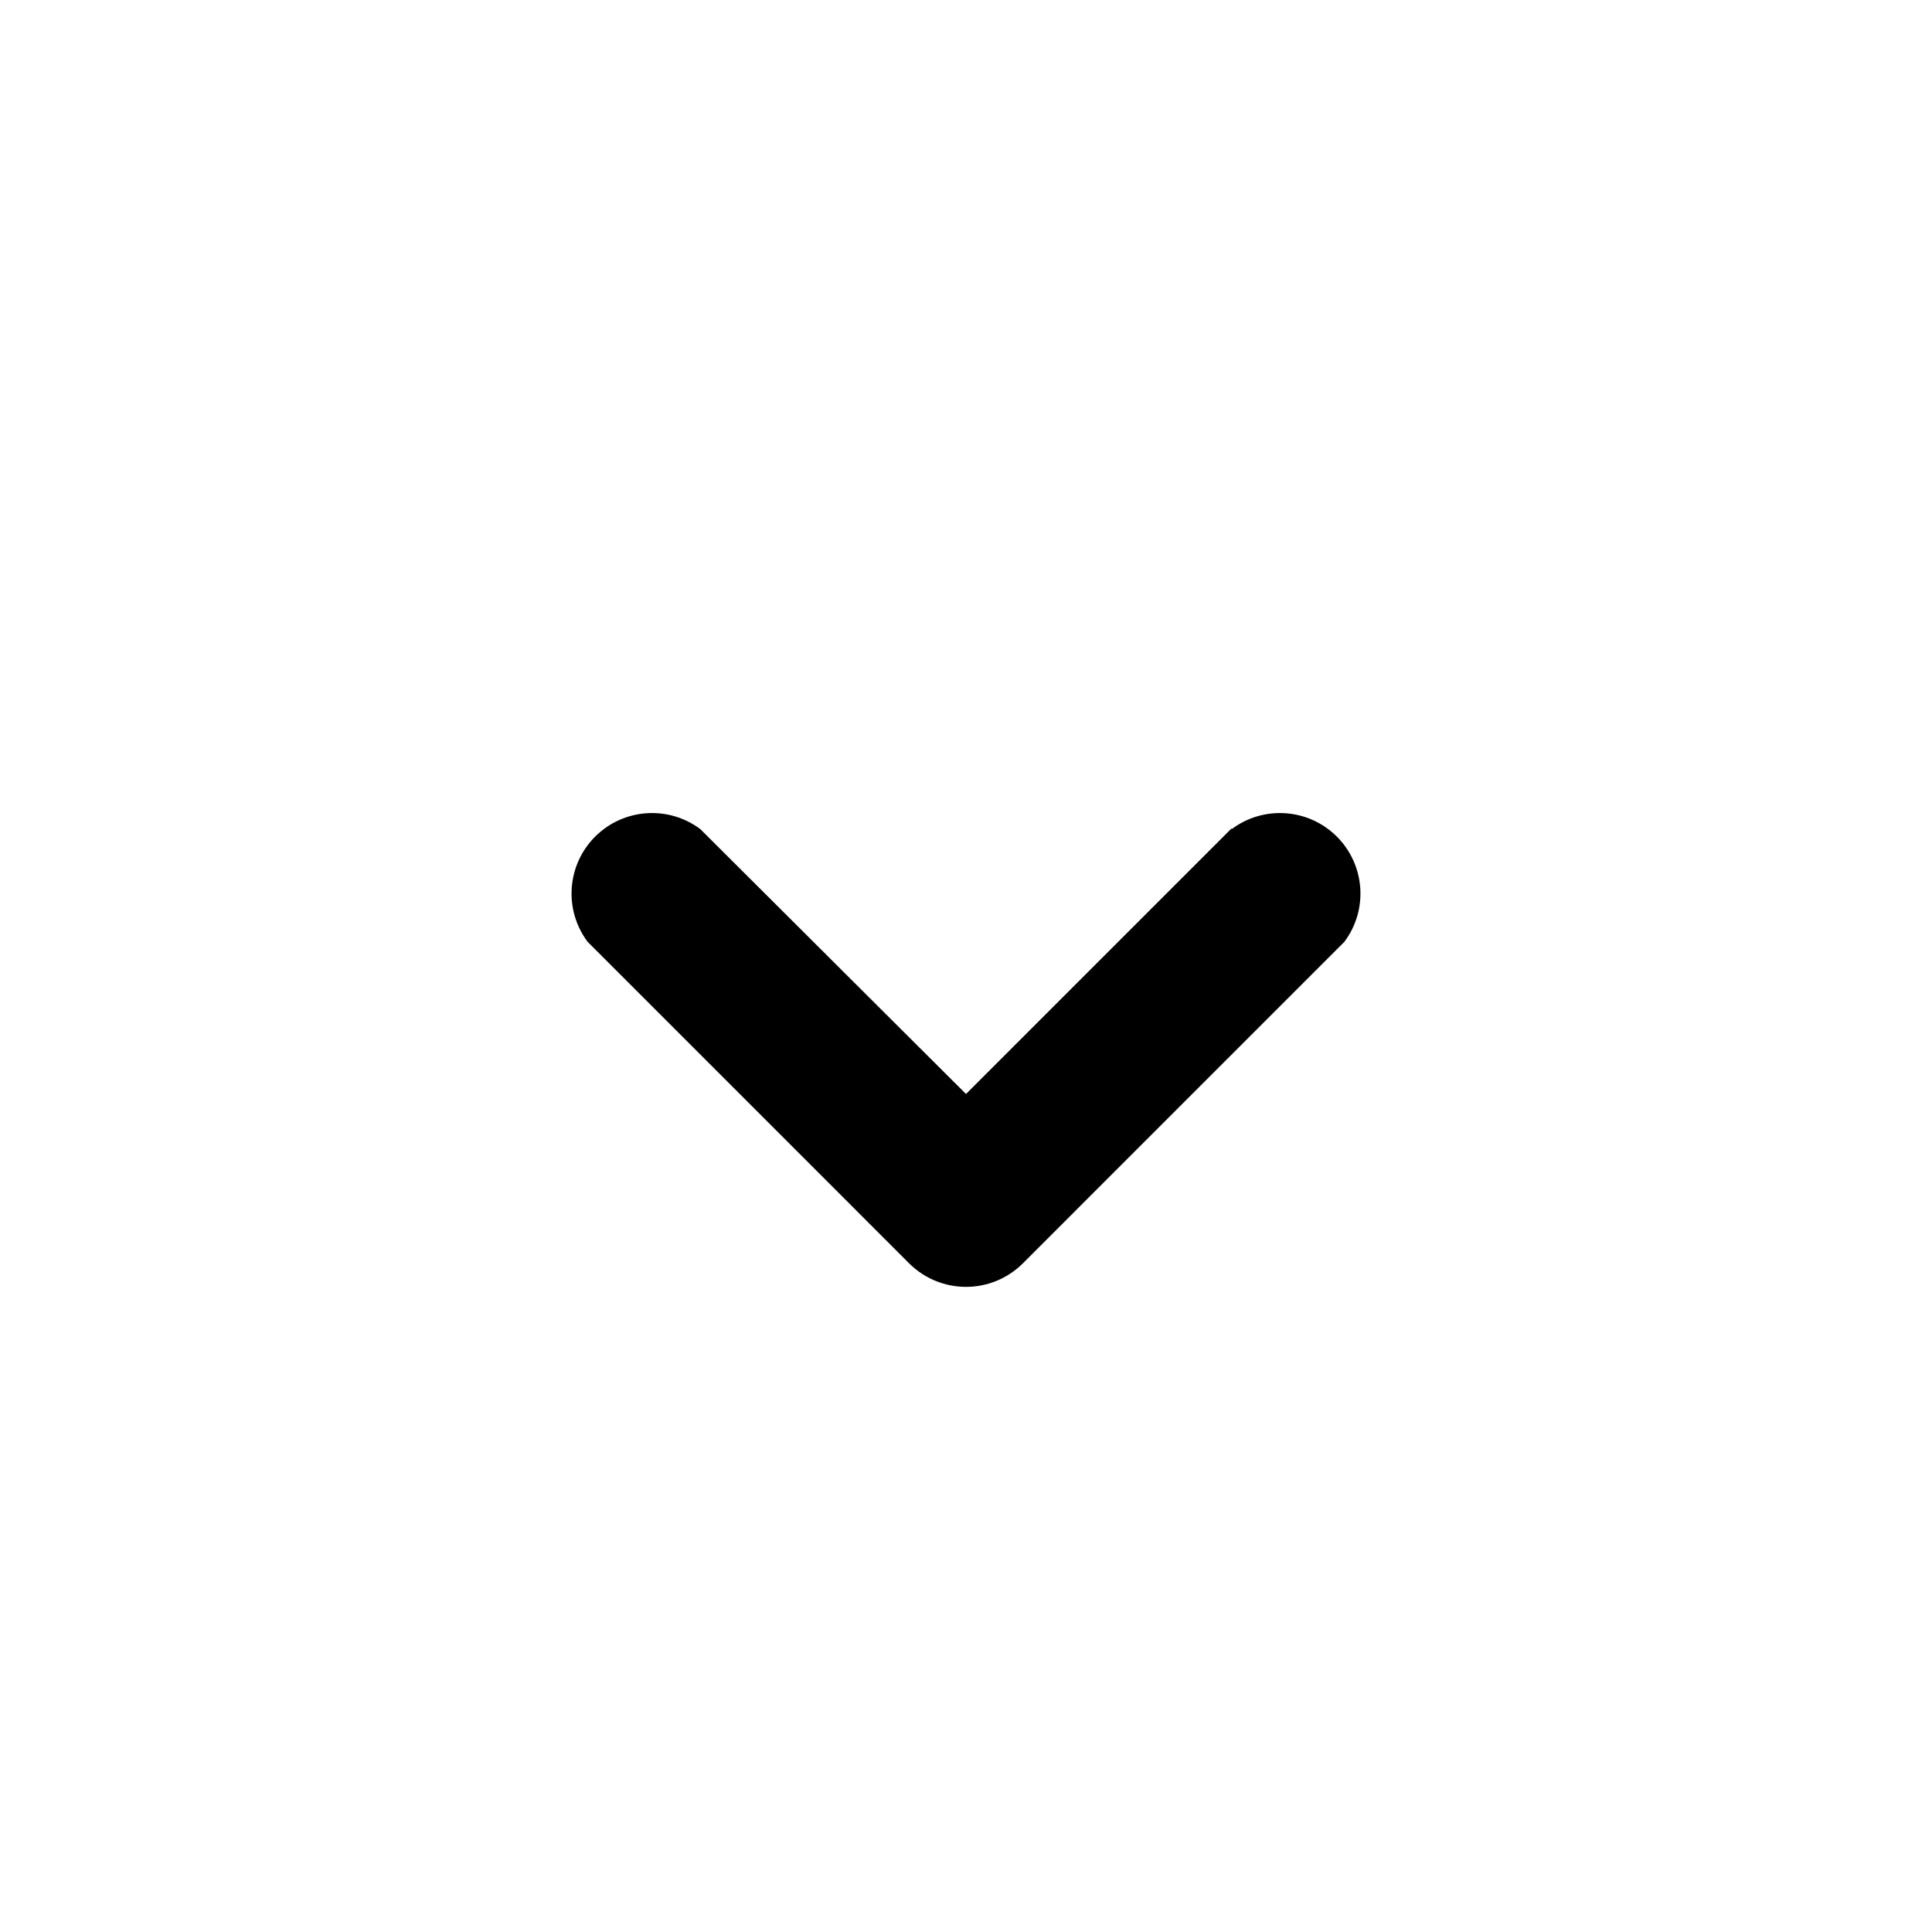
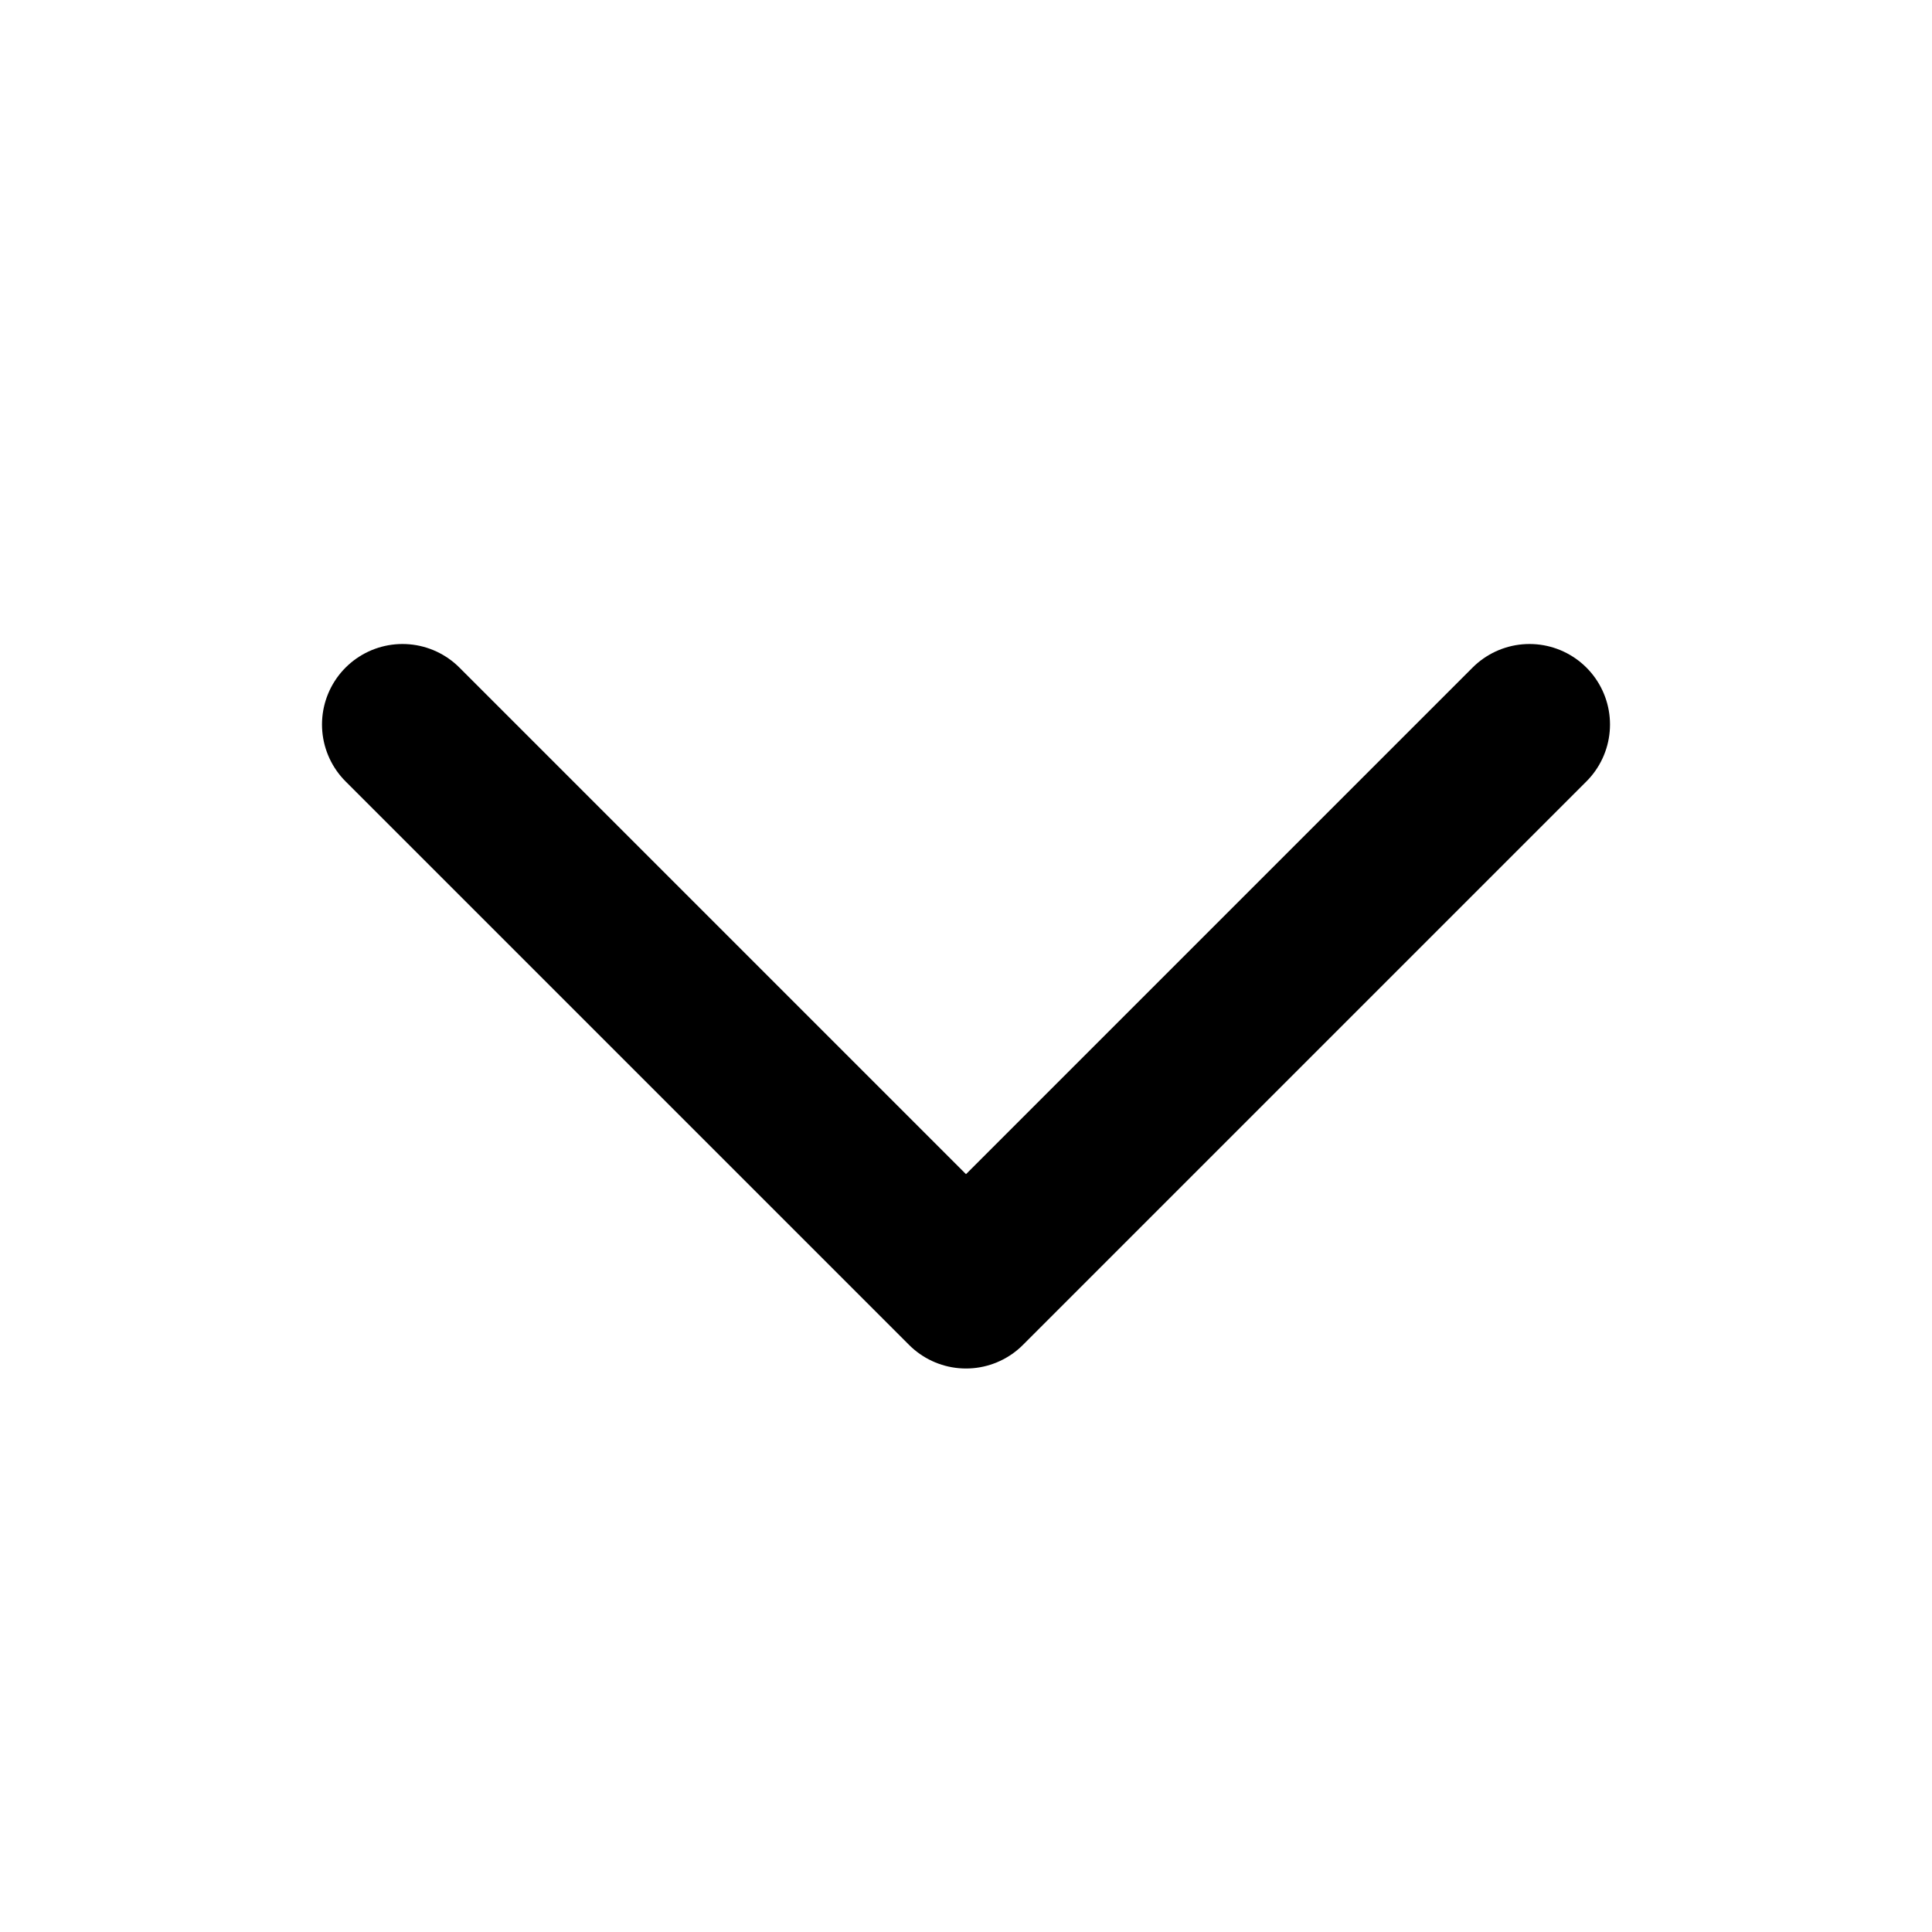
- <svg xmlns="http://www.w3.org/2000/svg" viewBox="0 0 24 24" class="icon-cheveron-down">
-   <path class="secondary" fill-rule="evenodd" d="M15.3 10.3a1 1 0 0 1 1.4 1.4l-4 4a1 1 0 0 1-1.4 0l-4-4a1 1 0 0 1 1.4-1.4l3.3 3.29 3.3-3.3z" />
+ <svg xmlns="http://www.w3.org/2000/svg" class="h-6 w-6" fill="none" viewBox="0 0 24 24" stroke="currentColor">
+   <path stroke-linecap="round" stroke-linejoin="round" stroke-width="2" d="M19 9l-7 7-7-7" />
</svg>
